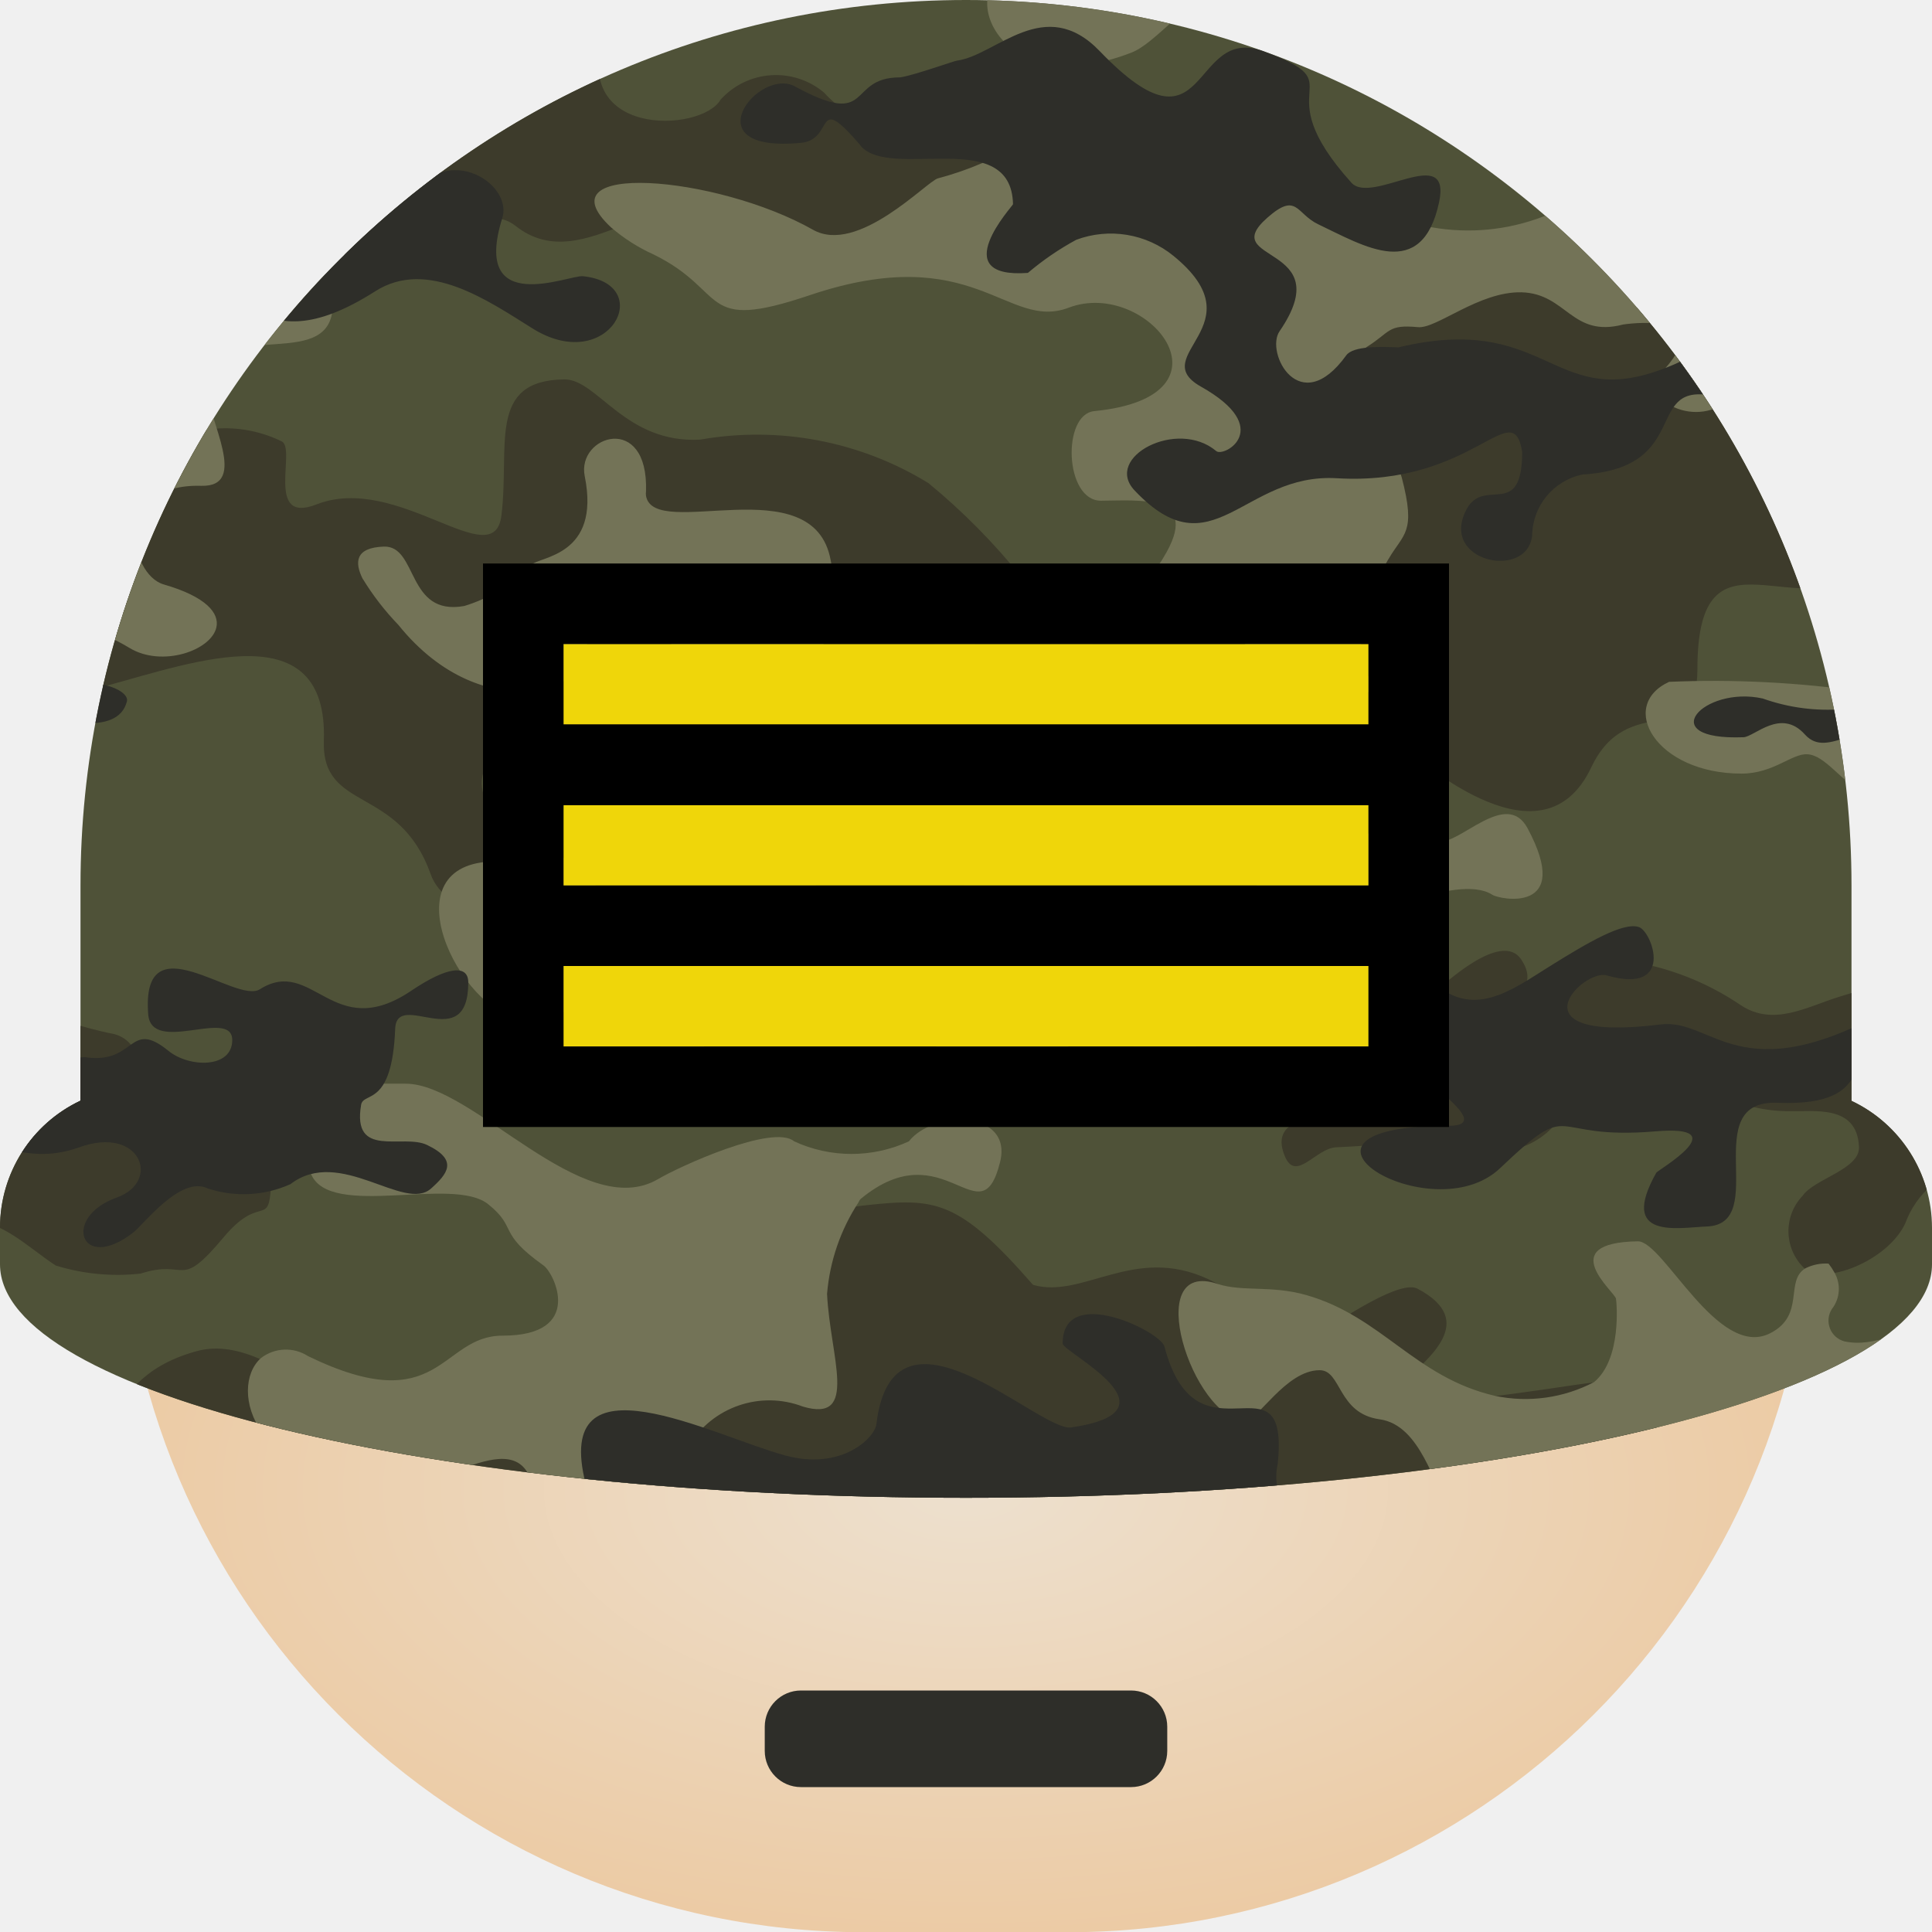
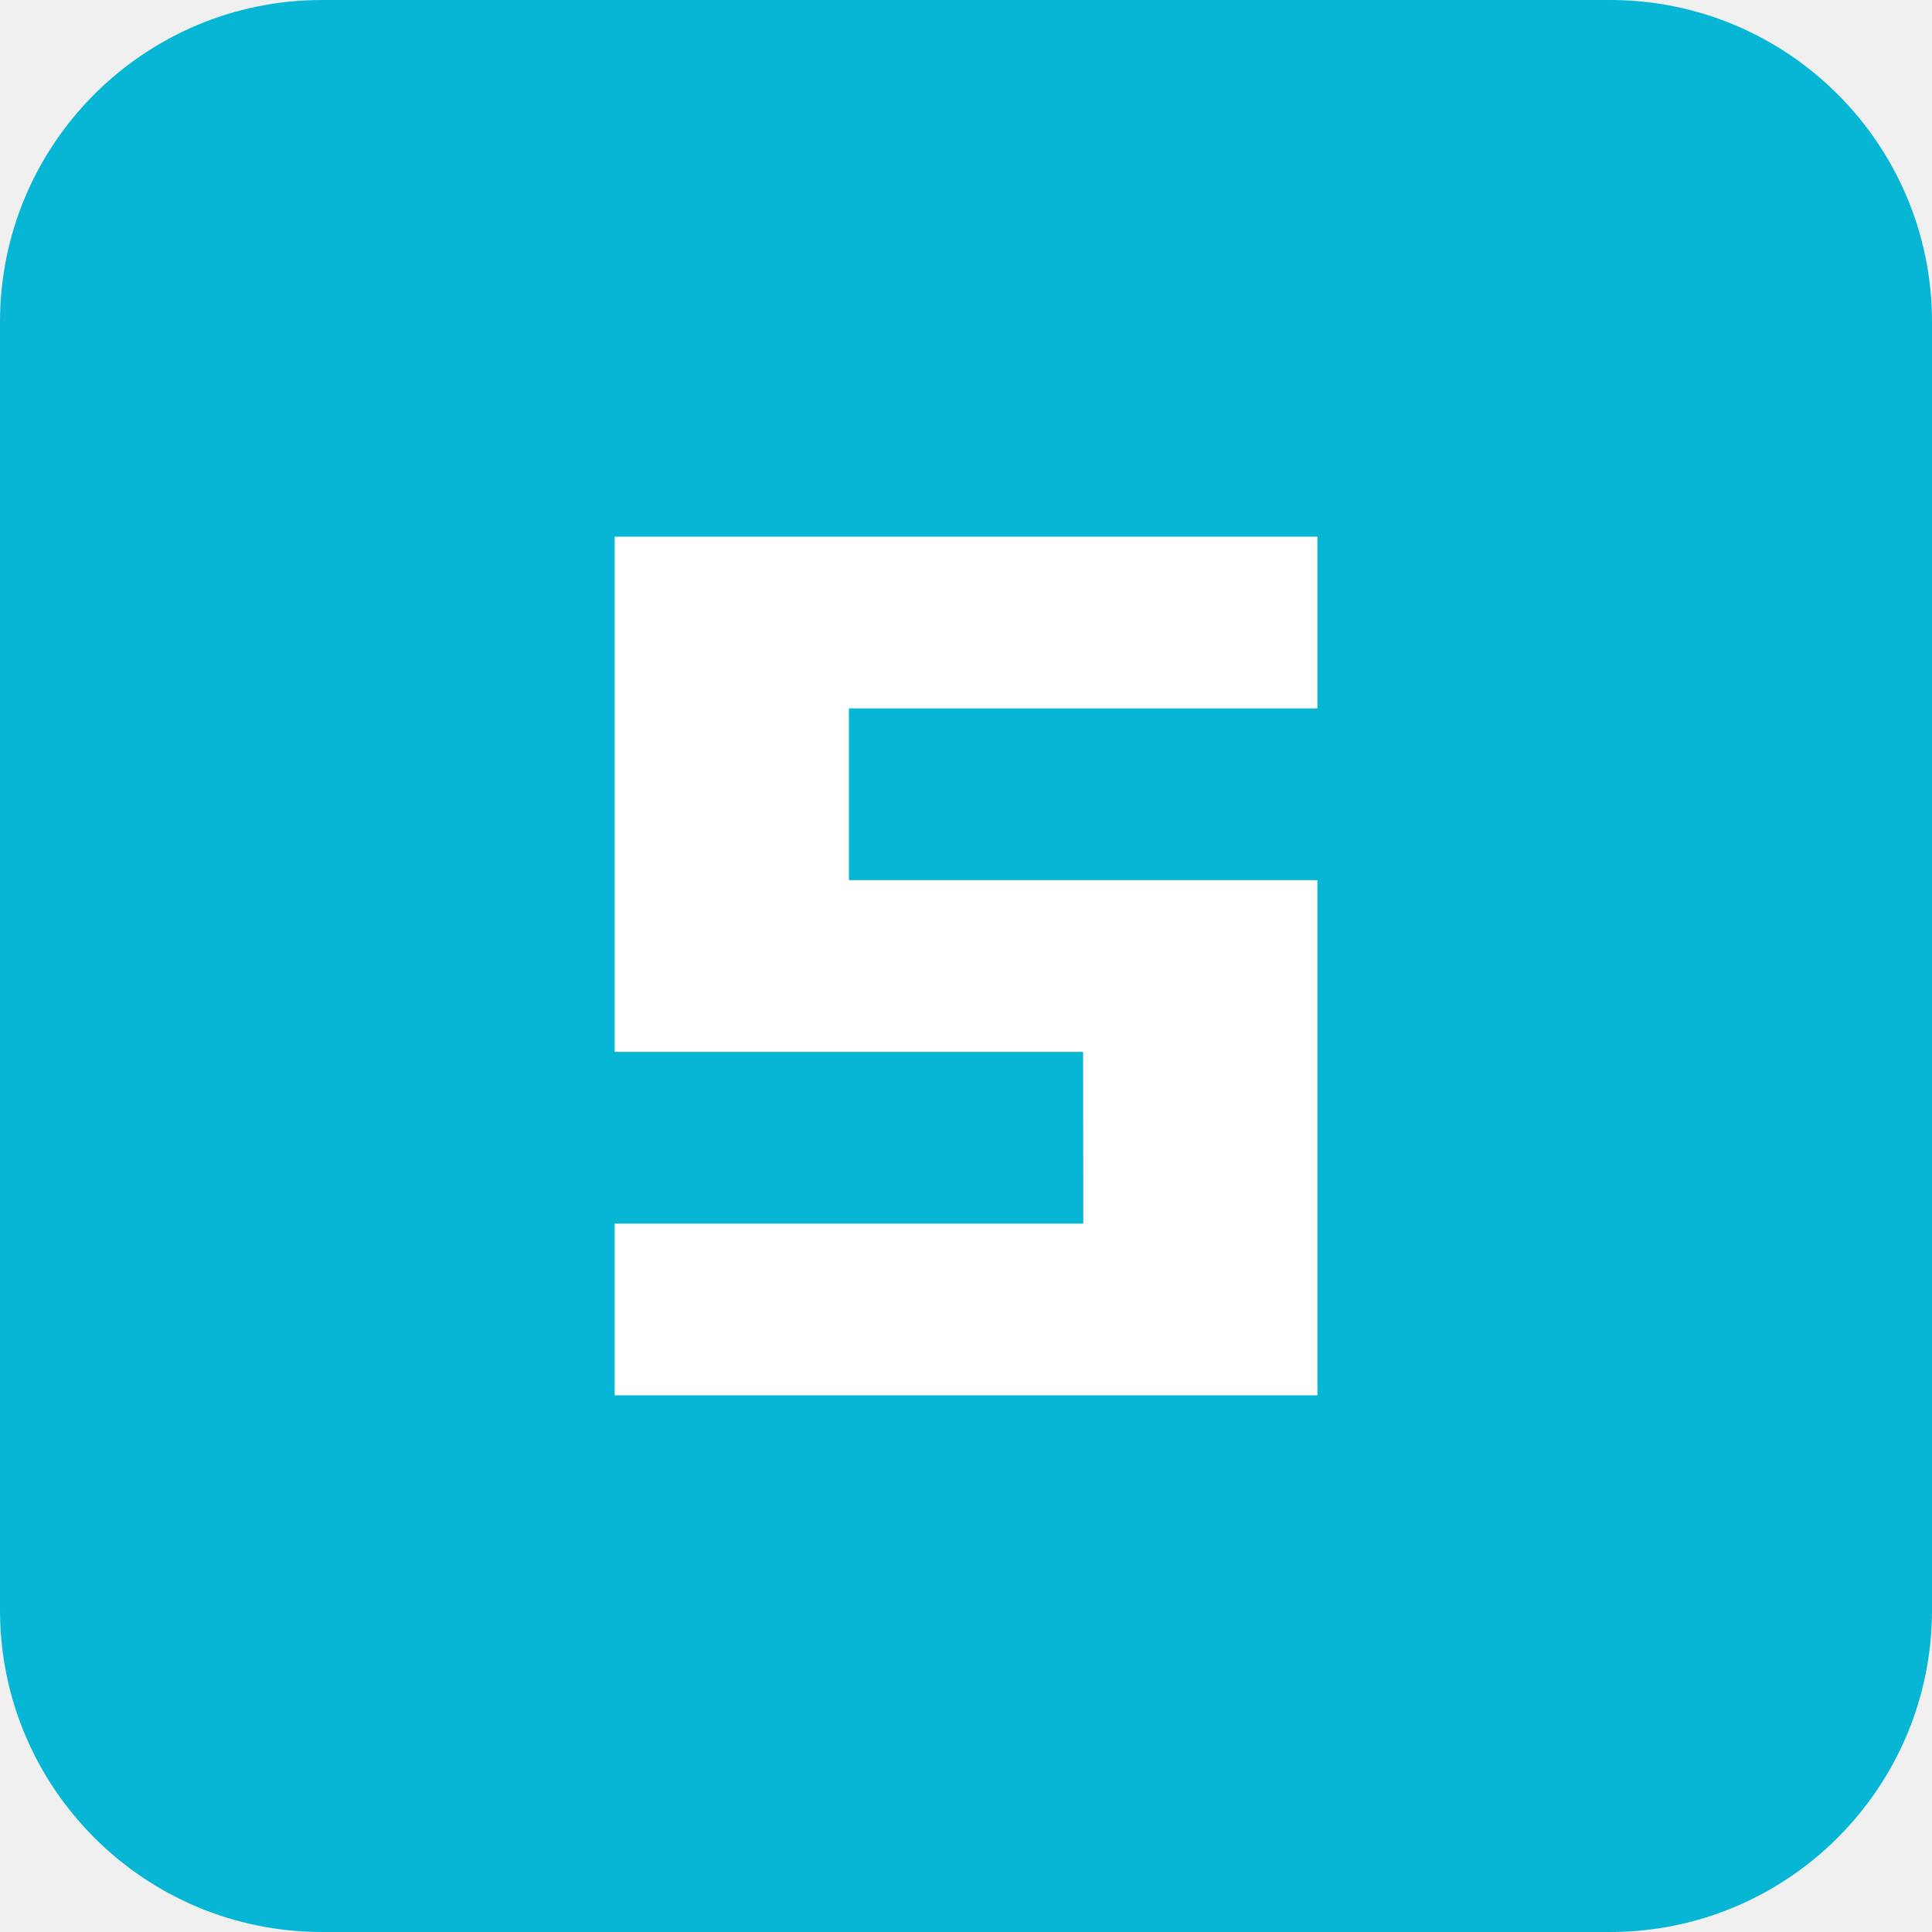
- <svg xmlns="http://www.w3.org/2000/svg" width="24" height="24" viewBox="0 0 24 24">
-   <defs>
-     <style>
-       .cls-1 {
-         fill: none;
-       }
- 
-       .cls-2 {
-         fill: url(#radial-gradient);
-       }
- 
-       .cls-3, .cls-8 {
-         fill: #2e2e29;
-       }
- 
-       .cls-4 {
-         clip-path: url(#clip-path);
-       }
- 
-       .cls-5 {
-         fill: #4f5238;
-       }
- 
-       .cls-5, .cls-6, .cls-7, .cls-8 {
-         fill-rule: evenodd;
-       }
- 
-       .cls-6 {
-         fill: #3d3b2b;
-       }
- 
-       .cls-7 {
-         fill: #737357;
-       }
- 
-       .cls-9 {
-         fill: #efd60a;
-         stroke: #000;
-       }
- 
-       .cls-10 {
-         stroke: none;
-       }
-     </style>
-     <radialGradient id="radial-gradient" cx="0.5" cy="0.5" r="0.5" gradientUnits="objectBoundingBox">
-       <stop offset="0" stop-color="#ede0ce" />
-       <stop offset="1" stop-color="#eccba5" />
-     </radialGradient>
-     <clipPath id="clip-path">
-       <path id="패스_33602" data-name="패스 33602" class="cls-1" d="M47.41,32.777a1.746,1.746,0,0,0-1-1.575V28.527a11,11,0,0,0-22,0V31.2a1.744,1.744,0,0,0-1,1.575v.458c0,1.6,5.372,2.9,12,2.9s12-1.3,12-2.9Z" />
-     </clipPath>
-   </defs>
-   <g id="그룹_10326" data-name="그룹 10326" transform="translate(-231 -262)">
-     <g id="그룹_10309" data-name="그룹 10309" transform="translate(207.59 244.473)">
-       <path id="사각형_11791" data-name="사각형 11791" class="cls-2" d="M24.91,30.527h21v2a9.234,9.234,0,0,1-9.45,9h-2.1a9.234,9.234,0,0,1-9.45-9v-2Z" />
-       <rect id="사각형_11794" data-name="사각형 11794" class="cls-3" width="5" height="1.2" rx="0.45" transform="translate(32.91 38.527)" />
-       <g id="그룹_8878" data-name="그룹 8878">
-         <g id="그룹_8877" data-name="그룹 8877" class="cls-4">
-           <g id="그룹_8876" data-name="그룹 8876">
-             <path id="패스_33598" data-name="패스 33598" class="cls-5" d="M47.41,14.083h-27v27h27v-27Z" />
-             <path id="패스_33599" data-name="패스 33599" class="cls-6" d="M43.246,14.284c.54.016,1.106-.338,1.725-.1a2.2,2.2,0,0,0,1.376-.042,2.866,2.866,0,0,1,.53-.045c.074,0,.119,0,.1.02h0c.529.867-.538.913-.226,1.789a.664.664,0,0,1-.413.932,8.173,8.173,0,0,1-1.373.292c-.832.231-.278.71-2.006.648-.579-.02-1.22-.728-1.9-.859-.116-.022-1.654-1.634-1.13-2.073a1.155,1.155,0,0,1,.748-.171c.538.049.878.362,1.366.273.579-.107,1.017-.671,1.2-.666ZM40.515,37.24h0l.064.018h0l.065.019h0l-.129-.037Zm-20.1,3.2a24.124,24.124,0,0,1,3.723-1.012c1.245-.11,2.175.557,2.666.557.39,0,1.317.022,1.241-.709-.054-.519-1.247-.423-1.519-.217-.071.053-1.869.386-1.445-.789a.678.678,0,0,0-.516-.9.973.973,0,0,0-.257-.034c-2.845,0-2.932-.026-3.893,3.1ZM31.817,14.083h6.8a.9.9,0,0,1,.228,1.759c-.591.1-.538-.093-.865-.142a2.453,2.453,0,0,0-.776.39c-.34.289-1.335-.452-1.573-.452-1.38,0-.547.7-2.013.961-.938.166-.731-.406-.876-.926-.072-.259-.727.184-.727-.525a.3.3,0,0,0-.028-.135c-.132-.262-.685-.127-.911-.154-.058-.007-.137-.158-.145-.308s.065-.321.335-.3a.9.9,0,0,0,.551-.171ZM47.41,18.988v1.783c-.769-.425-1.014-1.52-.5-1.661.017-.094.217-.125.5-.122Zm0,4.593v.688c-.22-.075-.569.123-.735.278-.9.843-2.179-.623-2.179,1.29,0,1.028-.861.257-1.319,1.223-.6,1.267-2.065-.059-2.308-.212a4.484,4.484,0,0,1-.959-.7c-.647-.491-.852-.081-1.185.14-.391.261-.835.422-.571.905.029.052.053.1.075.148.464,1.019-.627.968-.888.841-2.27-1.108-1.7.366-2.122.658-.769.539-1.2.5-1.394.253-.3-.386-.028-1.28.442-1.281,1.4,0,.306-1.589-1.156-.958-1.57.678-1.63.118-2.684-.035l-.068-.009c-1.292-.157-1.06.8-.6.967,2.355.843-.624,1.664-1,.607-.395-1.111-1.356-.763-1.326-1.656.053-1.586-1.576-.988-2.708-.68-.57.155-1.014.237-1.053-.073a2.181,2.181,0,0,1,0-.626,5.22,5.22,0,0,1,1.721-2.278,1.594,1.594,0,0,1,1.518-.06c.182.094-.212,1.033.428.783,1.014-.4,2.211.894,2.3.134.106-.861-.181-1.678.784-1.688.411,0,.755.8,1.686.748a4.067,4.067,0,0,1,2.834.54,8,8,0,0,1,1.154,1.166c1.064,1.175,2.822-.726,2.9-.847.435-.671.843-.7,2.078-.723.166,0,1.244-.014.522-.623-.458-.386-1.091-.112-1.6-.036-1.39.21-1.388-.928-1-1.111a.475.475,0,0,1,.486,0c.308.168.584.526,1.819-.328a1.354,1.354,0,0,1,1.693.065c.777.783,3.8-.569,3.724,1.044-.023.522-1.576.426-.691,1.285.385.374.861.214,1.385.157Zm0,5.987v2.68a1.121,1.121,0,0,0-.332.476c-.218.468-1.019.785-1.263.549a.637.637,0,0,1-.012-.892c.146-.212.714-.328.7-.607-.023-.535-.571-.433-.862-.444a1.865,1.865,0,0,1-.436-.048c-.162-.05-.133-.139-.39-.3-.561-.343-.839-.078-1.279-.071-.314,0-.8-.043-.884-.507-.136-.786.851-.875,1.287-.876h.009a3.4,3.4,0,0,1,1.087.486c.41.271.828.015,1.233-.108.388-.117.752-.23,1.14-.342Zm-2.814,9c-.446-.536-1.249-.387-1.635-.959-.792-1.171-.621-.273-1.472-.055-1.367.352-2.572.277-1.595.861,1.113.665.994-.014,2.035.006.32.007.4-.344,1.353,0,2.3.828-2.021.878-2.258,1.662-.224.739-1.27.425-1.7.213a2.161,2.161,0,0,0-.968.112c-.344.115-.165.614.177.665l.082.014H31.829c.529-.324.694-1.106.023-1.129-.767-.027-.454-.268-.646-.446-.712-.66-.5-.3-1.109.03-.066.036-.386.236-.39.237-.5.1-.581-.28-.853-.621-.357-.45.034-.711.407-.7,1.434-2.86-2.569-1.594-2.838-1.932A3.754,3.754,0,0,0,26,36.054c-1.118-1-1.585.342-1.984.324-1.928-.09-2.021-1.14-1.607-1.619a.577.577,0,0,1,.768-.147c2.116,1.338,1.212.1,2.675-.3,1.078-.3,2.209,1.6,3.2.662,1.3-1.218,3.351.236,3.4-.88.067-1.608-1-.061-1.428-.567-.619-.733.121-1.141.3-.969.582.574,1.978.034,2.851-.06.855-.091,1.142-.07,2.068.99.619.179,1.256-.5,2.176-.071,1.016.474.673,1.189.134,1.61-.115.09,2.07-1.7,2.465-1.492,1.538.811-2.626,1.883,1.93,1.2,1.933-.291.259.615,1.448.573.15-.006.579.836.892,1.147a3.369,3.369,0,0,0,2.088.44c.113-.016-.048.168-.071.275-.3,1.383.025,4.677-2.7,1.4ZM20.41,32.248v-2.68l.1-.028c.665-.189.628.107.843.5a1.113,1.113,0,0,0,1.273.321c1.035-.5,1.346-.156,2.2.011a.4.4,0,0,1,.223.148c.092.107.153.233.213.242.208.033-.027.43.069.574.334.5.334.266.887.266.2,0,.571.25.563.529,0,.089-.006.159-.011.214-.036.391-.152.038-.582.552-.565.675-.442.261-1.031.451a2.6,2.6,0,0,1-1.054-.1c-.348-.224-.741-.639-1.172-.542-.5.113-.23.409-.979.3-.6-.09-.412-.667-.9-.783a.782.782,0,0,0-.644.032Zm0-7.979v-.688a1.568,1.568,0,0,1,1.2.281c.56.419,1.8-.879,1.74.077-.03.5-.8-.006-1.339.662a1.657,1.657,0,0,1-.17.181.675.675,0,0,1-.972.071,1.335,1.335,0,0,1-.31-.443.256.256,0,0,0-.151-.141Zm0-3.5V18.988c.654.007,1.746.2,2,.2.786,0,.721-.264,1.11-.439.05-.248.407-.681.776-.584,3.2.843-.176-2.59-.858-1.861-.216.231-.316-.123-.778.058a9.257,9.257,0,0,1-1.376-.991c0-.824,1.728-.961,2.541-.879.365.037,1.5-.112,2.171-.1,2.985.049,2.452.878,2.5,1.037.125.4-1.2.7-.952,1.514a.9.9,0,0,0,1.465.52c.735-.622,2.146-.151,1.932.42-.511,1.358,1.182,1.3,1.421.881a.928.928,0,0,1,1.282-.089,1.6,1.6,0,0,0,.193.178c.507.388.786-.066,1.646.055a.547.547,0,0,1,.418.856c-.168.319-.587,1.024-1.114.819-.673-.262-1.435.329-2.259-.312-.85-.661-1.845.756-2.716.06a.449.449,0,0,0-.159-.08,1.727,1.727,0,0,0-1.193.215c-.834.689-1.47-.287-1.814-.374-.5-.128-.721.183-1.148.274a.925.925,0,0,0-.228-.039,1.044,1.044,0,0,1-.161.053,1.778,1.778,0,0,1-.285-.062c-1.329-.4-1.446-.007-2.478.5-.068.033-.141.067-.218.1-.947.417-.873.255-1.629-.093-.03-.014-.06-.029-.089-.046Zm19.339,8.613c-.23.1-.489-.089-1.09.292a1.245,1.245,0,0,1-1.08.178c-.285-.056-1.067-.112-1.067.389,0,.788.487,1.013.923.373.6-.882.357.091,1.543.074.224,0,1.27-.136,1.026.473-.119.3-.849.2-.635.725.138.339.387-.1.643-.107,1.275-.058.492-.142,1.173-.159a4.545,4.545,0,0,1,.774.15c.356.2,1.146-.4.793-.751-.284-.282-.6.558-1.261-.3-.53-.685,1.281-.574.816-1.273-.25-.375-.993.35-1.019.351-.676.04-.448-.3-.877-.341-.121-.013-.386,0-.474-.069a1.439,1.439,0,0,0-.188-.009Z" />
-             <path id="패스_33600" data-name="패스 33600" class="cls-7" d="M20.41,14.083h.236c-.083,0-.161,0-.236,0Zm5.237,0h2.174c-.641.293-.8.913-2,.558-.857-.254-.706.631-1.437.536-.3-.038-.171-.7.118-.732a2.208,2.208,0,0,0,1.144-.362Zm3.194,0h1.321a.335.335,0,0,1,.058.2c-.007.228-.253.437-.684.271a1.266,1.266,0,0,1-.242-.125,4.254,4.254,0,0,1-.453-.347ZM47.41,18.958v.805a1.24,1.24,0,0,0-.474.542l-.006.013c-.42.786-2.278-.014-2,.976.006.021.012.043.02.065a2.473,2.473,0,0,1,.1.381.8.8,0,0,1-.143.746.657.657,0,0,1-.7.1c-.208-.084-.331-.251-.18-.408.023-.024.044-.046.063-.068.648-.731-.511-.553-.516-.552-.642.168-.7-.384-1.263-.4-.53-.012-1.053.455-1.286.433-.385-.036-.335.059-.646.252-.182.455.38,1.372.445,1.619.179.688.023.686-.165,1.009l-.006.009c-.493.849-.358,1.316-.131,1.653.255.38.628.594.351,1-.295.436.212.81.405.846.259.05.843-.657,1.108-.163.572,1.066-.345.887-.438.826-.433-.282-1.754.341-2.094.632a1.354,1.354,0,0,1-.121.093c-.71.479-.123,1.254-1.435.834-.051-.017-.365-.415-.724-.353s-.778.637-1.015.772a.79.79,0,0,1-.379.112c-2.234.033-1.672-1.566-.8-1.517,1.121.062,1.318-.45,2.576-.45,2.1,0,.874-1.274.376-1.255H38.3a1.633,1.633,0,0,0-.073-.192,1.706,1.706,0,0,0-.385.08c-.337-.252-.068-.861.249-1.171a.618.618,0,0,1,.307-.186l.018,0c.242-.044.405-.2.411-.331,0-.1-.09-.187-.319-.187q-.07,0-.138-.006a.707.707,0,0,1-.646-.379.743.743,0,0,1,.116-.647l.019-.032c.5-.812-.321-.712-.773-.712s-.486-1.073-.083-1.113c1.848-.181.66-1.656-.317-1.285-.769.293-1.168-.846-3.217-.155-1.388.468-1-.045-1.94-.506A2.18,2.18,0,0,1,31,20.351c-.885-.825,1.306-.651,2.509.03.557.316,1.413-.6,1.551-.638a3.994,3.994,0,0,0,.558-.193c.141-.061.25-.117.366-.165,1.1-.45,2.485-.718,3.4.364.231.274.71.165.976.3a2.6,2.6,0,0,0,2.7-.076c.417-.273-.066-.862.762-.936,1.329-.12.445-.847.44-.849-1.2-.433-1.328.222-1.935.007-.912-.324-1.486-1.133-1.791-.693-.428.616-1.37-.13-2.094,0-.32.058-.683.566-.976.678a2.584,2.584,0,0,1-.287.094,1.266,1.266,0,0,1-1.3-.233c-.326-.341-.261-.849.168-.849.612,0,1.131-.636,1.5-.249.521.548,1.542.226,1.209-.468a1.175,1.175,0,0,0-1.162-.659c-.285-.013-.29-.18-.492-.211-.458-.069-.382-.576-.312-.684.329-.5,1.667.223,2.111.521L39,15.5c.062.038.129.075.2.111.5.251,1.186.422,1.586,0a.794.794,0,0,0,.174-.13c.452-.6,1.429.254,1.065.633-.875.911,1.989.762,2.242,1.44.559.794,1.245.262,1.542.449a9.373,9.373,0,0,0,1.6.949Zm0,4.081v2.574a.25.25,0,0,0-.144-.127c-.5-.225-.463-.777-.288-.891.212-.137.268-.263.231-.355-.056-.143-.334-.207-.594-.116-.653.228-.922-.4-.63-.659.019-.017.037-.033.056-.048a1.5,1.5,0,0,1,1.369-.378Zm0,2.671v2.139a1.4,1.4,0,0,0-.026-.181c-.03-.138-.076-.2-.134-.232-.159-.076-.4.149-.61.017-.377-.239-.555-.539-.773-.556-.194-.016-.423.24-.823.24-1.065,0-1.543-.842-.9-1.14a13.011,13.011,0,0,1,2.409.122,1.019,1.019,0,0,0,.854-.409Zm0,8.342V35.12c-.149-.041-.294-.085-.385-.03-.059.036-.1.113-.1.259,0,.286,0,.222-.4.254-.325.026-.406-.178-.852-.178s-.213.628-.252.745c-.006.019-.117.215-.145.269l0,.007c-.217.412-1.082.906-1.041.23,0-.03.049-.067.108-.11.138-.1.48-.491.3-.605-.381-.236-.7-.1-.961-.161-1.386-.305-1.378,1.153-2.282.383-.184-.157-.327-.952-.852-1.025s-.471-.612-.746-.61c-.419,0-.773.635-.925.629-.654-.026-1.3-2.026-.339-1.7.307.1.666.014,1.1.138.94.268,1.347,1.021,2.344,1.252a1.838,1.838,0,0,0,1.23-.171c.348-.287.28-1,.272-1.037-.017-.087-.771-.695.271-.712.318-.006.994,1.472,1.645,1.142.442-.225.176-.654.44-.808a.562.562,0,0,1,.285-.057.789.789,0,0,1,.072.109.406.406,0,0,1-.032.457.267.267,0,0,0,.157.4c.393.084.694-.171,1.093-.132Zm0,5.43v1.6a2.313,2.313,0,0,1-.468-.061c-.673-.164-.867-.617-.791-.972a.562.562,0,0,1,.529-.476,2.3,2.3,0,0,0,.73-.092Zm-17.248,1.6H28.841a.7.7,0,0,0-.19-.137,1.715,1.715,0,0,0-.83.137H25.647c.679-.534-.125-1.4-.9-1.193-1.192.327-.875.04-1.727.04a1.735,1.735,0,0,0-.652.121c-.718.285-1.05.976-1.491,1.017-.082.008-.16.013-.235.015H20.41v-1.6c.364-.123.4-.329.776-.359,1.753-.146.623-.135,2.035-.709a1.735,1.735,0,0,1,.309-.086c.553-.106,1.415-.084,1.635.322l.009,0c.953.23.672-.066,1.006-.286.162-.107,1.274.492,1.3.118.054-.92-1.083.067-1.1-.693-.025-1.032,1.122-.409,1.5-.133.407.3,2.075.775,1.982-.192-.11-1.144.186-.61.2-1.044.043-1.43-1.022-.43-1.7-.43-1.813,0-2.123-1.224-1.711-1.592a.508.508,0,0,1,.587-.024c1.65.8,1.635-.255,2.415-.255,1.022,0,.644-.776.509-.872-.584-.415-.316-.462-.688-.761-.439-.355-1.96.189-2.2-.374a.42.42,0,0,1-.031-.13c-.081-1,.38-1.008.951-.993.084,0,.17,0,.257,0,.836,0,2.2,1.737,3.136,1.184.254-.151,1.426-.689,1.688-.468a1.7,1.7,0,0,0,1.426,0c.3-.387,1.294-.392,1.132.259-.241.968-.69-.4-1.726.452a.1.1,0,0,0-.031.045,2.441,2.441,0,0,0-.392,1.139c.037.781.4,1.608-.3,1.4a1.168,1.168,0,0,0-1.417.487,1.214,1.214,0,0,0-.182.558c-.012.227.061.412.219.462a.59.59,0,0,1,.35.839c-.044.108-.1.181-.149.179-1.4-.068-1.482.416-1.045.64.315.161,1.5-.15,1.509.424.021,1.568-1.279-1.212-1.445,1.044-.025.349-1.068.285-1.315.165-.149-.071-.358-.2-.423-.023-.145.4-.625.36-.618.574.011.327.695.5.912.523a.513.513,0,0,1,.4.2ZM20.41,35.12V34.052a1.269,1.269,0,0,1,.747.41c.435.417.716.233,1.192.182.065-.007.131-.015.194-.02a.5.5,0,0,1,.262.033c.092.051.14.164.1.4-.049.289-.387.384-.691.36a.864.864,0,0,1-.393-.118c-.3-.2-.624-.535-.972-.191a.226.226,0,0,1-.048.035c-.1,0-.207,0-.312,0l-.08-.022Zm0-7.271V25.71a.147.147,0,0,0,0-.1V23.039c.717.158,1.275.735,1.6.452,1.453-1.267,1.571.2,1.941.215,1.559.061.257-1.222.209-1.445-.267-1.238.673-1.173,1.439-1.129.128.008.251.014.363.014.5,0,1.455-.733,1.572,0a.863.863,0,0,1,0,.276c-.128.724-1.544-.005-1.544.956,0,.36.52,1.2-.08,1.184-1.1-.032-.9,1.1-.466,1.225.53.153.693.358.654.533-.064.29-.678.5-1.079.256-.806-.486-.865.007-1.26-.148l-.03-.011-.079-.029c-1.571-.556-1.732.728-1.489,1.422a.8.8,0,0,0,.212.351c1.247,1.033.071,1.026.08,1.255.046,1.283,1.127.275,1.495,1.172a.85.85,0,0,1,.085.534c-.426.873-1.383.227-1.7.5-.913.537-1.495-.125-.912-.475.256-.147.676-.109.524-.463-.692-1.611-1.546-.807-1.534-1.429,0-.162,0-.294-.009-.4Zm0-8.086v-.805h0a1.741,1.741,0,0,0,1.046.089,1.65,1.65,0,0,0,.44-.182c.706-.415,1.224-.345,1.514-.092a.778.778,0,0,1,.194.916c-.008.017-.016.033-.025.049-.361.662-1.117.273-1.881.035a1.6,1.6,0,0,0-1.29-.011ZM25.165,38.65h0c-.122-.044-.031-.012,0,0Zm2.751-13.933a3.329,3.329,0,0,0,.443.573c1.061,1.319,2.508.8,2.334.2a.1.1,0,0,1,.031-.111.441.441,0,0,1,.459-.081c.509.135,1.231.707,1.985.476.856-.263.659-.746.561-1.287-.211-1.17-2.194-.234-2.294-.8a.213.213,0,0,1,0-.057c.032-.984-.866-.694-.761-.186.2.993-.563.994-.665,1.1a1.922,1.922,0,0,1-.832.511c-.72.129-.573-.753-1-.738-.355.013-.364.194-.262.4Zm1.656,3.509c.638.01.182-.448,1.144.128.22.131-.037.656.2.777a4.613,4.613,0,0,0,.808.268c.308.029,1.786-.894,2.188-.493.546.543.165,1.609-.945,1.066-.95-.464-.608.863-1.1.908-.888.082.062-.641.067-.665.09-.49-.427-.426-.676-.426-.275,0-.89.451-1.366.4-.768-.085-1.7-1.961-.32-1.961Zm9.16-12.674h0Z" />
-             <path id="패스_33601" data-name="패스 33601" class="cls-8" d="M45.543,14.083c.027.035.059.072.1.115s.7.4.22.706c-.63.392-.932-.791-1.349-.777-.859.027-.16.84-1.186.542-.4-.115-.577.215-1.012.547-.357.245-1.935-.869-1.81.331.032.315.885.369,1.2.117a.846.846,0,0,1,1.013.026c.329.363,2.4-.291,1.875.688,0,.006-.723.448-.269.679.61.31.274-.918,1.96-.27.628.241.931.182,1.131.04V14.083Zm-25.133,0h2.659a1.448,1.448,0,0,0-.054.261c-.1.836-.669.375-.516,1.241a.464.464,0,0,0,.516.32c1.059-.155.677.747.36.757-1.07.037-1.2-.333-2.24-.333-.382,0-.47.317-.725.5V14.083Zm3.922,0h.253a.554.554,0,0,1-.253,0Zm7.809,0h5.347c.493,1.1,1.54.3,1.643.9.224,1.3-1.733-.061-2.3.127-1.012.335-2.678-.529-2.9.22-.27.927-.87.54-.7.2.387-.775-.925-.755-1.106-.635-.956.637-1.62-.159-1.974.157-1.075.957-1.285-1.625.008-.807a1.5,1.5,0,0,0,1.114.251c.391.02.418-.085.441-.11a1.054,1.054,0,0,1,.427-.3ZM47.41,26v.742a2.551,2.551,0,0,0-.288-.071c-.6-.256-1,.3-1.289-.018-.3-.337-.628.027-.764.032-1.13.044-.5-.644.238-.481a2.4,2.4,0,0,0,1.966-.159A.565.565,0,0,1,47.41,26Zm0,1.127v.567c-.137-.111-.226-.3-.106-.434.043-.049.077-.093.106-.133Zm0,2.768v.6a1.6,1.6,0,0,1-.534.051c-.636-.033-.07.733-1.385.68-1.005-.041-.08,1.506-.879,1.537-.353.013-1.1.172-.627-.668.02-.035,1.005-.6-.01-.514-1.379.118-.984-.441-1.932.459-.852.809-3.044-.528-.637-.528.685,0-.677-.765-.869-1.119-.24-.443.3-1.009.672-.671.5.471.986.1,1.431-.178.5-.313.938-.568,1.131-.5.165.06.449.844-.4.6-.3-.088-1.224.844.668.609.65-.081.984.851,2.836-.188a1.188,1.188,0,0,1,.531-.172Zm0,4.557v.694c-.24,0-.45-.025-.511-.168-.156-.368.2-.53.511-.526Zm0,1.512V36.9c-.736-.125-1.436.678-1.832.25-.179-.195-1,.126-1.157.228-.7.451-1.389-1.176-.705-.935.275.1,1.328-1.251,2.136-.622a2,2,0,0,0,1.558.144Zm0,4.5v.628H45.543c-.272-.346-.083-.318-.165-.619-.306-1.137,1.115-.148,2.032-.009Zm-9.922.628H32.141c.293-.1.461.1.621-.13.714-1,1.021-.3,1.214-.764.183-.439-.067-.572-.4-.548-.274.021-.319.257-.8.121-1.251-.924,1.194-.407,2.092-.765.389-.155,1.231.367,1.238.376.332.461,1.688.594,1.9.083.351-.843,1.145-.522,1.189-.265.169,1-.415.687-1,.883-.933.24-.766.867-.712.991l.008.018Zm-12.9,0h-.253c-.489-.1-1.06-.632-1.263,0H20.41v-.628a.706.706,0,0,0,.528-.078c1.386-1.023,1.4.087,2.856.087.223,0,1.476-.411,1.113.323a.5.5,0,0,1-.322.3ZM20.41,36.9V35.96a2.364,2.364,0,0,0,.823-.3c.237-.6-.35-.519-.823-.522v-.694a.539.539,0,0,1,.319.09c1.144.945,1.383.06,2.226.12s.136.541.336.792c.781.978,1.945-.258,2.477.175.609.5-.124.745-.413.9-.109,1.069,1.088.575,1.352.673,1.164.433-.4,1.241-1.257.548a1.549,1.549,0,0,0-1.889-.122c-.613.418-1.9-.148-2.11.61-.144.521-.629.8-.751.424-.242-.753,1.18-.756.15-1.561a.978.978,0,0,0-.44-.2Zm0-6.405v-.6c.461-.015.537.441,0,.6Zm0-2.8v-.567c.165-.233.107-.334,0-.385V26c.236-.049.515,0,.5-.248-.037-.532,1.017.011,1.034-.36.031-.674-.743.094-1.027-.3-.257-.358.352-.658.783-.4.413.243.333.057.737-.078.59-.2.291.654.82.6.231-.025.56.148.482.332-.183.424.343.623.417.576.363-.23.867-.03.831.116-.114.462-.931.218-1.216.13-1.014-.312-.8.012-1.591.446-.244.134-1.663-.174-1.4.366.192.391.125.3.009.519-.076.142-.25.106-.38,0ZM34.1,19.338c.372.435,1.873-.249,1.894.726,0,.018-.846.929.185.853a3.518,3.518,0,0,1,.6-.411,1.231,1.231,0,0,1,1.209.2c1.063.867-.353,1.234.341,1.624.92.517.286.884.189.8-.484-.408-1.4.076-1.016.487.971,1.031,1.348-.221,2.517-.149,1.7.1,2.18-1.051,2.3-.329,0,.855-.47.305-.69.713-.351.655.756.886.814.326a.785.785,0,0,1,.622-.756c1.4-.084.734-1.194,1.675-.966.744.179.984-.634.751-.675-.888-.156-.742.1-1.514.361-1.289.436-1.379-.734-3.195-.3-.215-.008-.563-.021-.649.1-.578.8-1.01-.036-.828-.3.748-1.091-.794-.845-.151-1.411.369-.325.355-.048.633.083.568.269,1.286.721,1.5-.275.158-.747-.835.04-1.089-.242-1.111-1.235.084-1.2-1.094-1.634-.92-.337-.665,1.421-2.032,0-.686-.714-1.285.051-1.773.117-.026,0-.553.189-.708.208-.673,0-.319.65-1.305.113-.456-.248-1.3.834.076.7.427-.042.152-.651.737.032Zm2.617,15.921c-.394.058-2.214-1.769-2.42-.041-.02.17-.431.578-1.126.391-.9-.241-2.913-1.317-2.484.357.277,1.076,1.226-.621,1.709.382.294.611,2.471-.334,1.972.908-.075.185-.722-.085-.938.11-.124.112-1.137.727.206.832a4.491,4.491,0,0,1,1.431-.405c1.218,0,1.071-1.315,3.168-.635.64.208,1.009-.329,2.525.15,1.046.331,1.246-1.785-.484-.812a.7.7,0,0,1-.994-.783c.151-1.446-1,.092-1.407-1.459-.05-.19-1.264-.78-1.264-.038,0,.113,1.513.838.106,1.043Zm-4.188-7.966c.8-.316,1.927.21,1.554.416-.735.4-.8,1.872.233,1.135.978-.7.279-2.023,2.059-1.309,1.165.467,1.427-.715,2.918.048,1.74.891,2.435-.406,1.815-1.3a1.375,1.375,0,0,0-1.513.146c-.227.244-.5-.448-.517-.534-.073-.479-.664-.616-.837-.67-1.576-.491-.77,1.368-2.73-.4-.835-.755-1.813,1.089-.217.641.652-.184.4,2.166-1.022.7-.5-.515-.919-.072-1.142-.008a7.161,7.161,0,0,1-.742.451c-.793.176-2.243-.473-2.243.8.007.193.045.347.816-.181.294-.2.475.5,1.568.072ZM24.07,30.746c-.822.168-.982,1.016-2.263.942-.176-.01-.816-.235-.723.233.011.056.869.854,1.161.632s.5.039.77-.492c.283-.555.618-.007,1.38-.282s1.021.426.466.624c-.686.244-.453.942.2.438.134-.1.592-.717.932-.55a1.42,1.42,0,0,0,1.025-.054c.615-.473,1.412.354,1.747.054.2-.179.346-.351-.048-.54-.3-.146-.937.177-.821-.5.029-.168.385.036.423-.943.02-.5.908.34.908-.577,0-.227-.26-.2-.714.107-.971.651-1.217-.437-1.875-.022-.3.191-1.478-.872-1.387.31.04.51,1.044-.084,1.044.321,0,.356-.536.343-.791.135-.5-.407-.4.172-1.037.078a1.141,1.141,0,0,0-.4.082Zm3.023-11.693c.01-.286-.639-.6-1.071.054-.159.239-.767-.154-1.318.258-.044.034-.087.065-.13.093-.813.539-1.437.126-2.44.189-.3.018-.731.116-.42.642a1.1,1.1,0,0,0,1.721.232c.481-.667,1.122.083,1.835-.225.026-.011,1.356.147.055,1.047-.238.165-.385,1.629.428.45.789-1.143.723.37,2.317-.647.648-.414,1.405.118,1.955.461.949.593,1.55-.554.625-.649-.169-.017-1.389.516-1-.723.112-.358-.449-.787-.9-.5-.6.385-1.7.593-1.659-.686Z" />
-           </g>
-         </g>
-       </g>
-     </g>
-     <g id="사각형_11793-4" data-name="사각형 11793-4" class="cls-9" transform="translate(238 274)">
-       <rect class="cls-10" width="10" height="1" />
-       <rect class="cls-1" x="-0.5" y="-0.5" width="11" height="2" />
-     </g>
-     <g id="사각형_11793-4-2" data-name="사각형 11793-4" class="cls-9" transform="translate(238 272)">
-       <rect class="cls-10" width="10" height="1" />
-       <rect class="cls-1" x="-0.5" y="-0.5" width="11" height="2" />
-     </g>
-     <g id="사각형_11793-4-3" data-name="사각형 11793-4" class="cls-9" transform="translate(238 270)">
-       <rect class="cls-10" width="10" height="1" />
-       <rect class="cls-1" x="-0.5" y="-0.5" width="11" height="2" />
-     </g>
+ <svg xmlns="http://www.w3.org/2000/svg" width="18" height="18" viewBox="0 0 18 18">
+   <g id="그룹_22322" data-name="그룹 22322" transform="translate(-322 -163)">
+     <path id="패스_48253" data-name="패스 48253" d="M87.807,20.182h-12a3,3,0,0,1-3-3v-12a3,3,0,0,1,3-3h12a3,3,0,0,1,3,3v12a3,3,0,0,1-3,3" transform="translate(249.193 160.818)" fill="#06b6d4" />
+     <path id="패스_48254" data-name="패스 48254" d="M78.534,5.727h2.182v1.6H78.534Zm0,1.6h2.182v1.6H78.534Zm0,1.6h2.182v1.6H78.534Zm0,3.2h2.182v1.6H78.534Zm2.182-6.4H82.9v1.6H80.716Zm0,3.2H82.9v1.6H80.716Zm0,3.2H82.9v1.6H80.716Zm2.182-6.4h2.183v1.6H82.9Zm0,3.2h2.183v1.6H82.9Zm0,1.6h2.183v1.6H82.9Zm0,1.6h2.183v1.6H82.9Z" transform="translate(249.193 162.273)" fill="#fff" />
  </g>
</svg>
